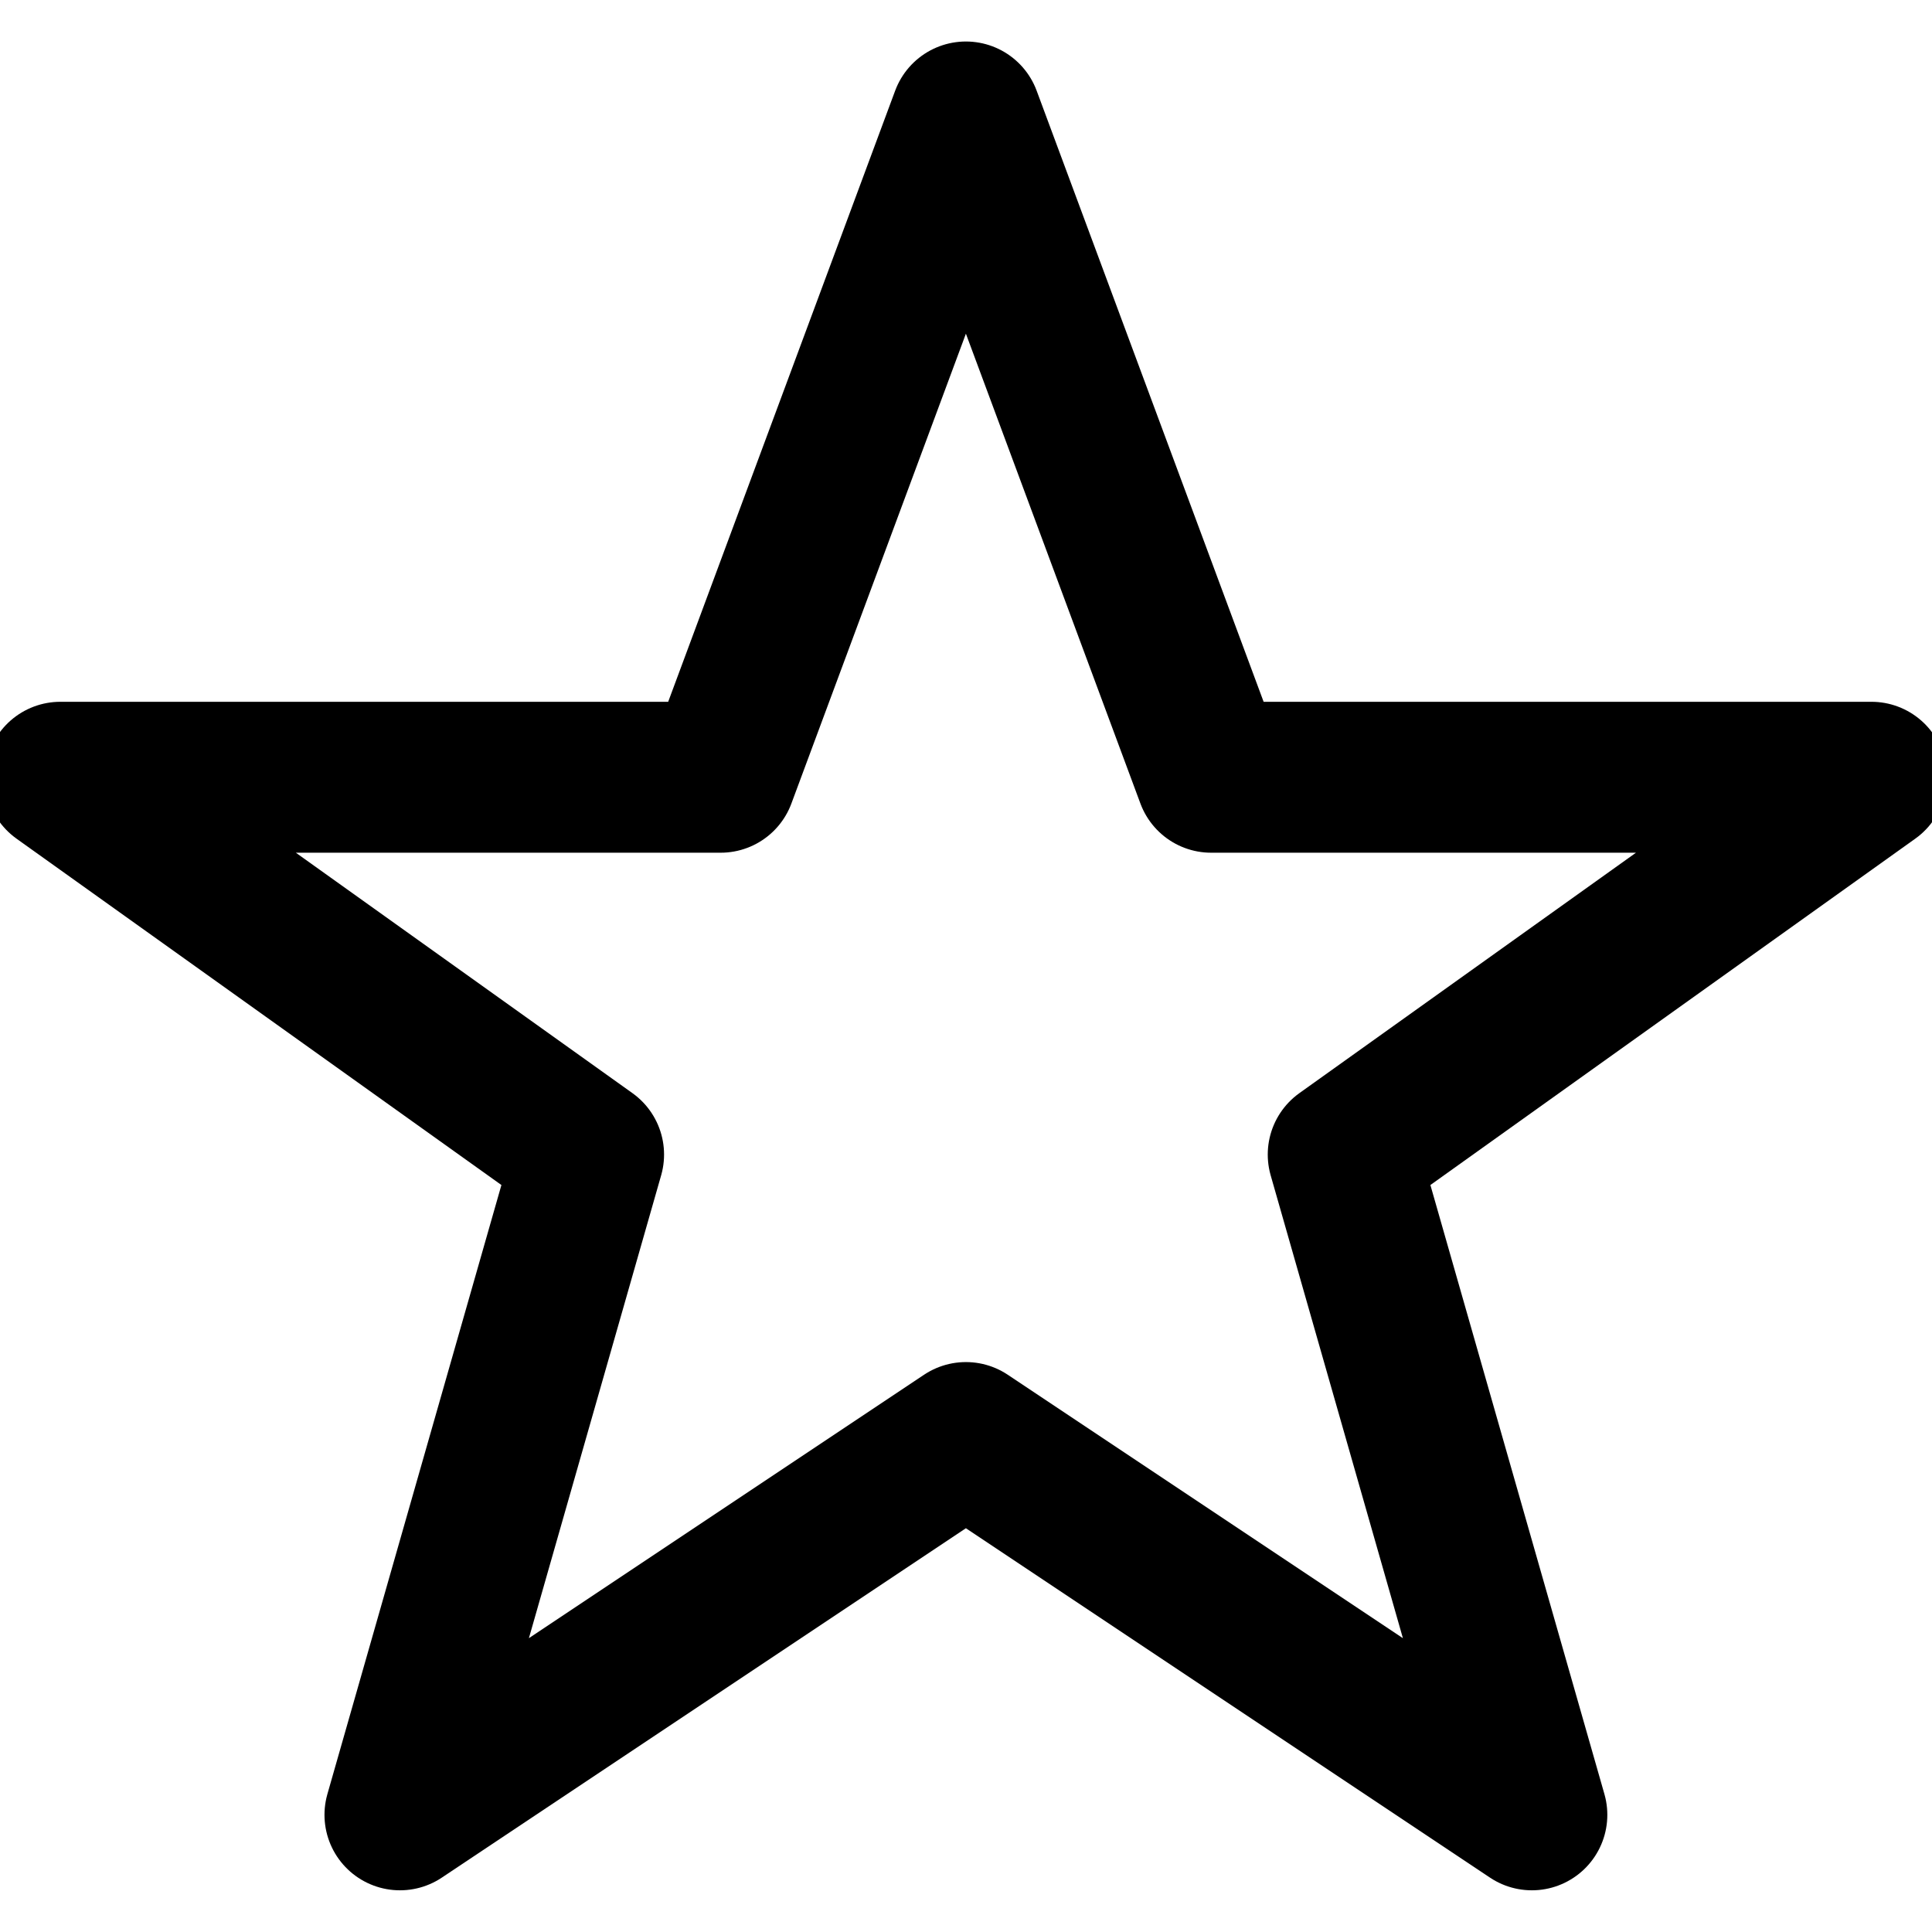
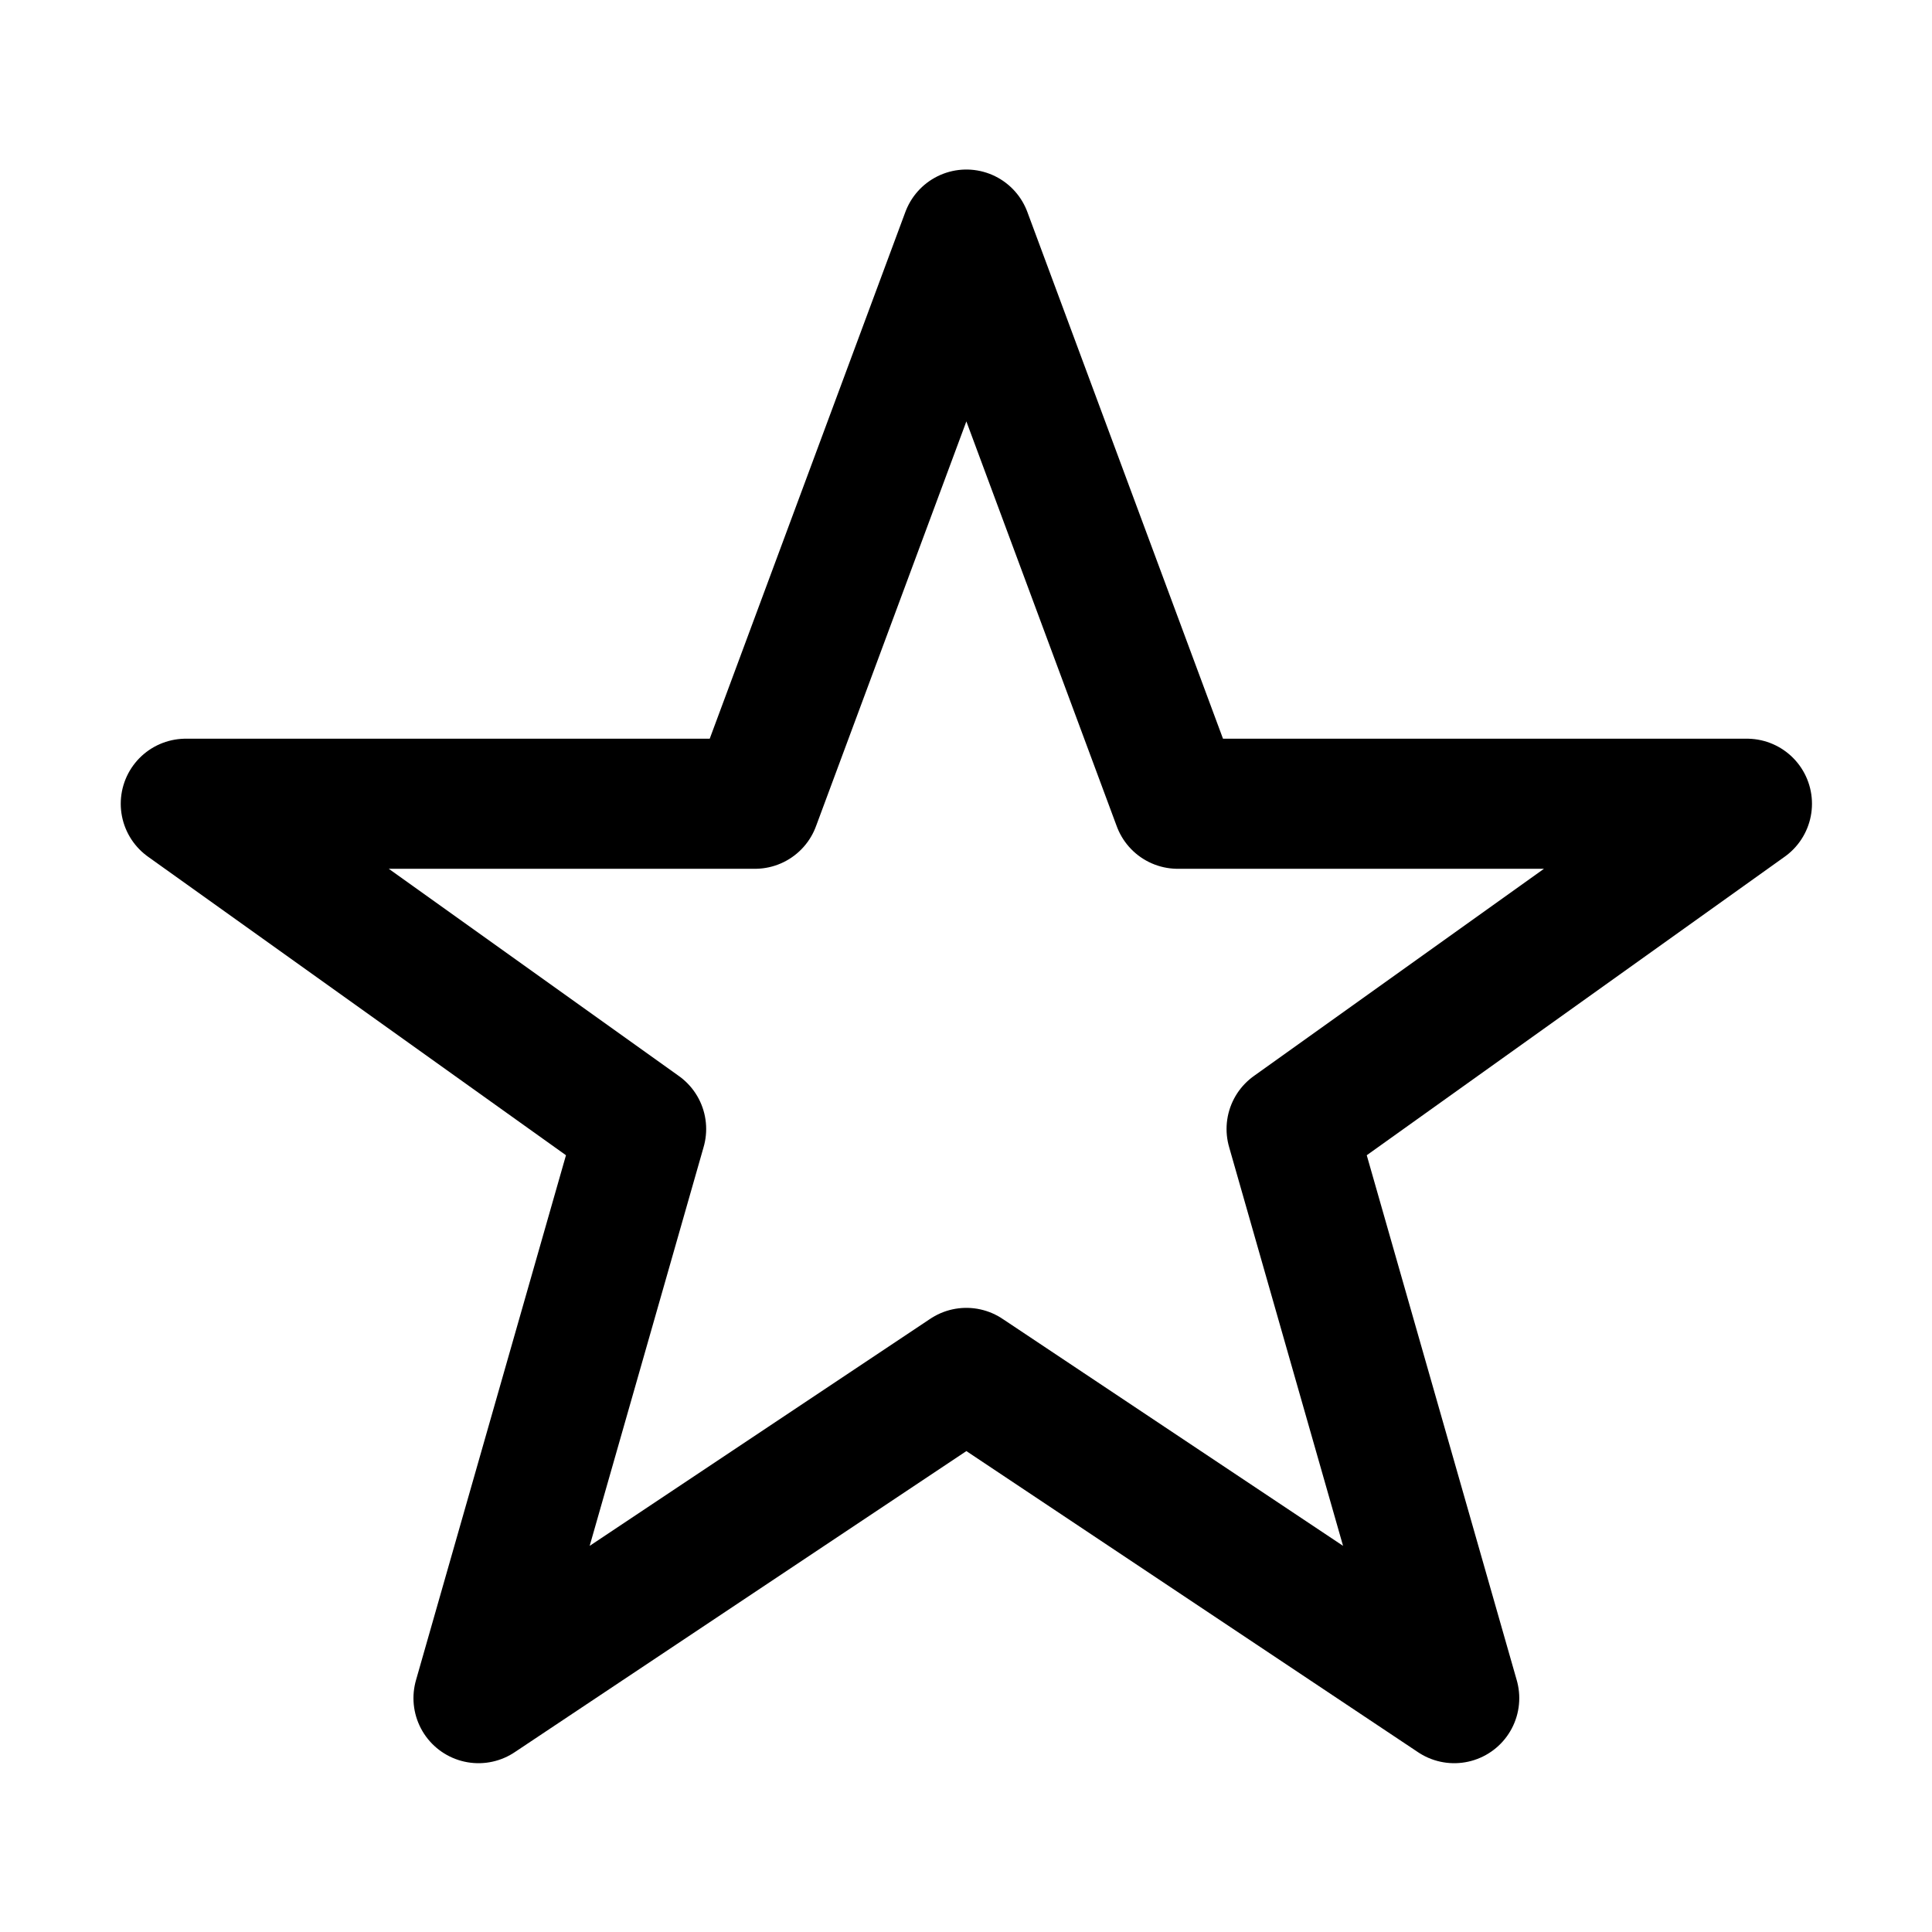
<svg xmlns="http://www.w3.org/2000/svg" width="1024" height="1024" viewBox="0 0 1024 1024">
-   <g transform="translate(-0.000, -0.000) scale(1.000)">
+   <g transform="translate(70.892, 70.892) scale(0.862)">
    <path fill="none" stroke="#000" stroke-linejoin="round" stroke-width="79.992" d="m511.949 61.994 129.987 349.965h349.965l-279.972 199.98 99.99 349.965-299.97-199.98-299.97 199.98 99.99-349.965-279.972-199.98h349.965Z" />
  </g>
</svg>
